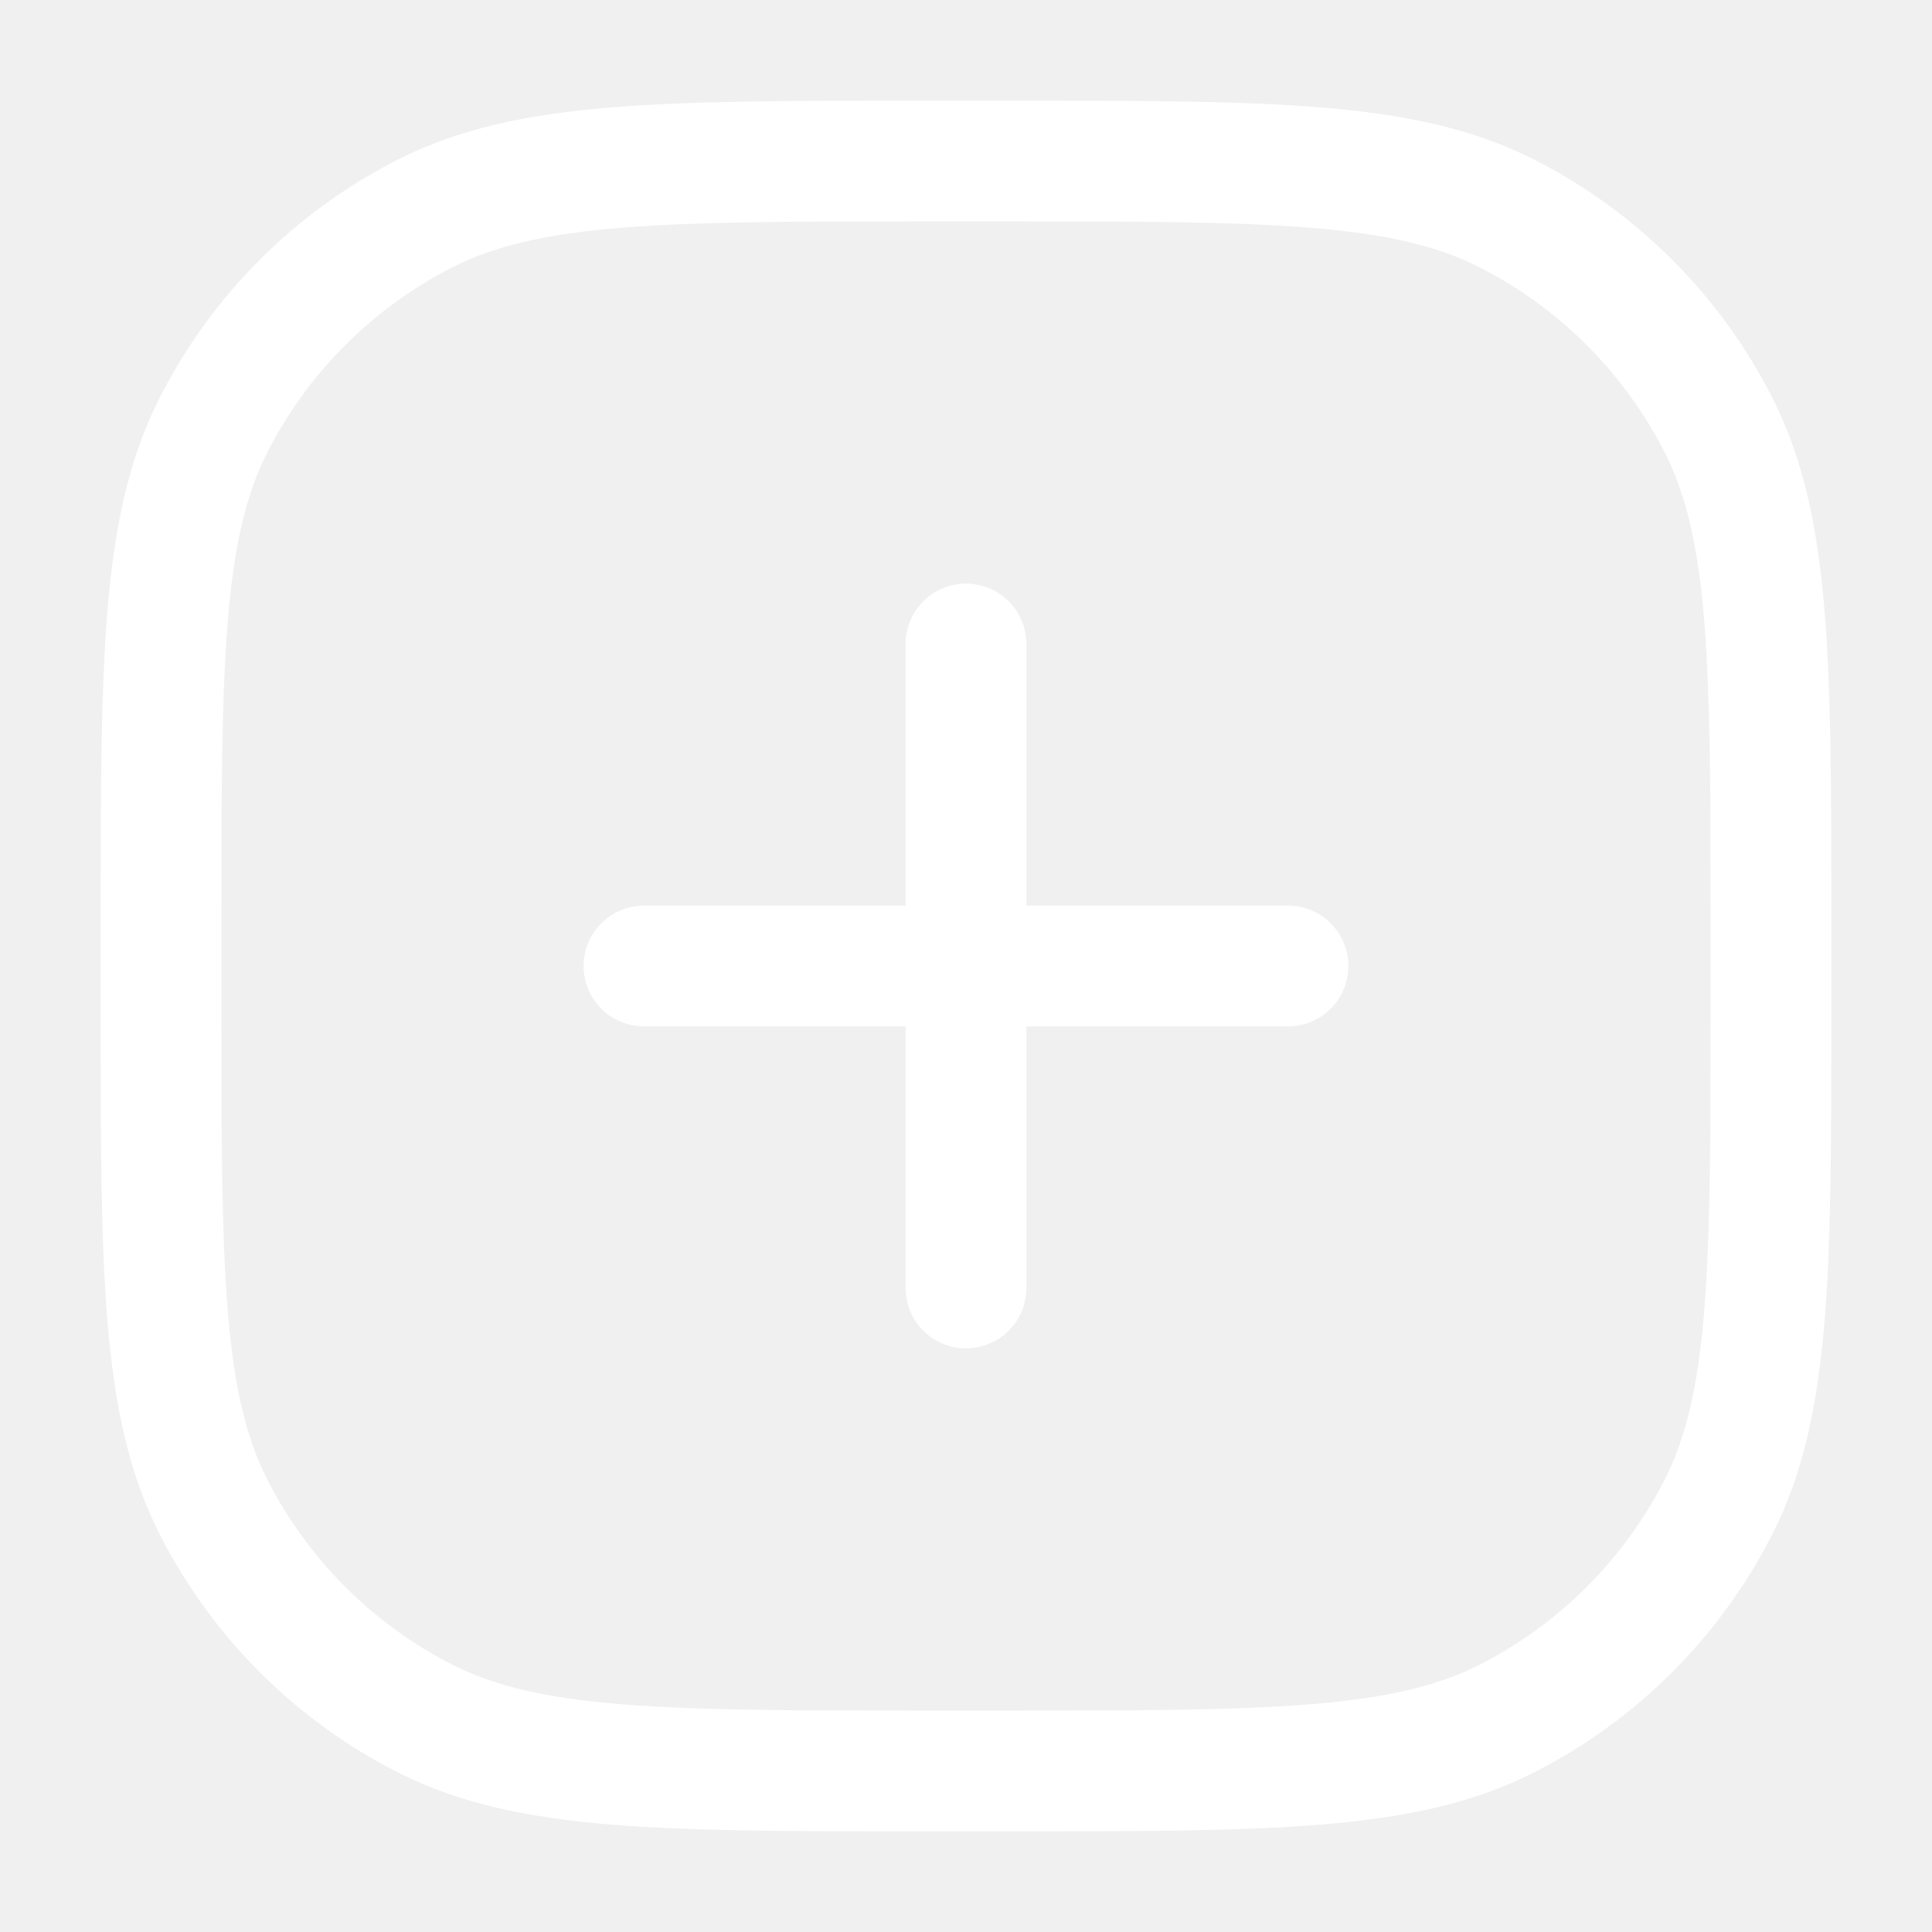
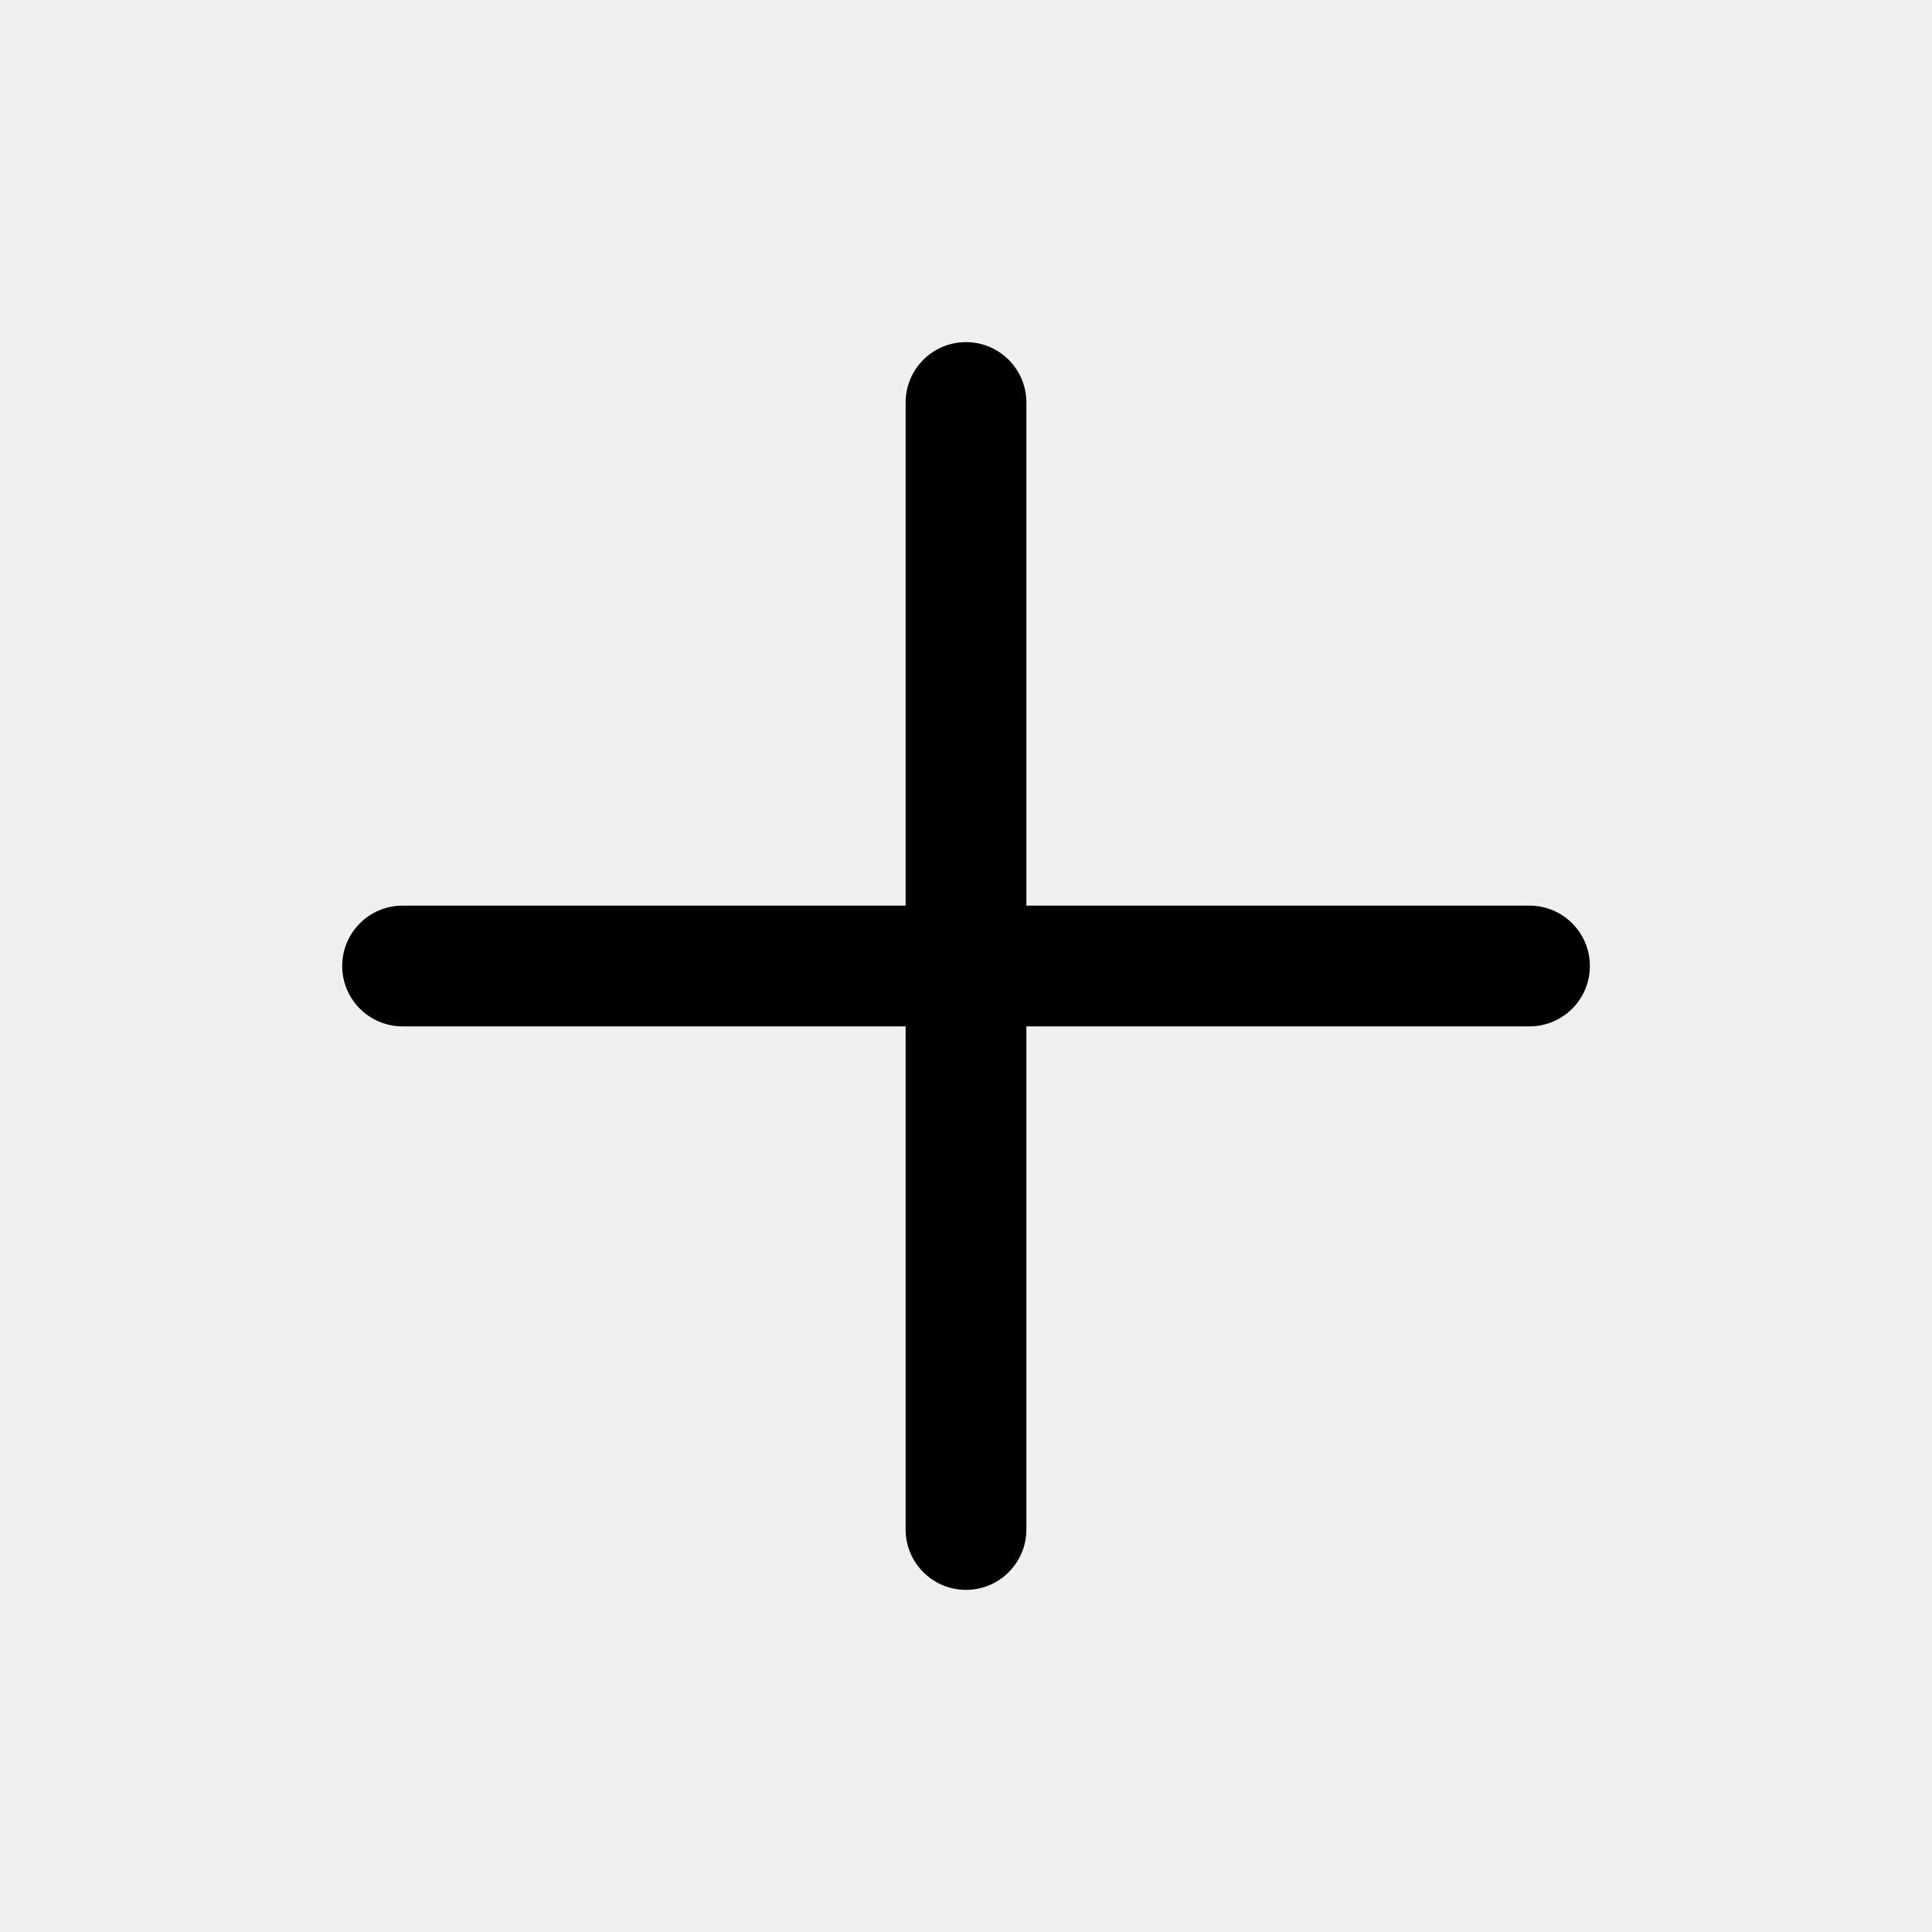
- <svg xmlns="http://www.w3.org/2000/svg" width="24" height="24" viewBox="0 0 24 24" fill="none">
-   <g id="plus-rec">
-     <path id="Vector (Stroke)" fill-rule="evenodd" clip-rule="evenodd" d="M11.566 1.25H12.434C14.085 1.25 15.371 1.25 16.402 1.334C17.449 1.42 18.299 1.596 19.064 1.986C20.334 2.633 21.367 3.665 22.014 4.936C22.404 5.701 22.58 6.551 22.666 7.598C22.75 8.629 22.75 9.915 22.75 11.566V12.434C22.75 14.085 22.75 15.371 22.666 16.402C22.58 17.449 22.404 18.299 22.014 19.064C21.367 20.334 20.334 21.367 19.064 22.014C18.299 22.404 17.449 22.58 16.402 22.666C15.371 22.75 14.085 22.75 12.434 22.75H11.566C9.915 22.75 8.629 22.75 7.598 22.666C6.551 22.58 5.701 22.404 4.936 22.014C3.665 21.367 2.633 20.334 1.986 19.064C1.596 18.299 1.42 17.449 1.334 16.402C1.25 15.371 1.25 14.085 1.25 12.434V11.566C1.25 9.915 1.25 8.629 1.334 7.598C1.42 6.551 1.596 5.701 1.986 4.936C2.633 3.665 3.665 2.633 4.936 1.986C5.701 1.596 6.551 1.42 7.598 1.334C8.629 1.25 9.915 1.25 11.566 1.25ZM7.72 2.829C6.766 2.907 6.135 3.058 5.617 3.322C4.629 3.826 3.826 4.629 3.322 5.617C3.058 6.135 2.907 6.766 2.829 7.72C2.751 8.683 2.75 9.907 2.75 11.6V12.4C2.75 14.092 2.751 15.317 2.829 16.28C2.907 17.234 3.058 17.865 3.322 18.383C3.826 19.371 4.629 20.174 5.617 20.678C6.135 20.942 6.766 21.093 7.72 21.171C8.683 21.249 9.907 21.25 11.6 21.25H12.4C14.092 21.25 15.317 21.249 16.28 21.171C17.234 21.093 17.865 20.942 18.383 20.678C19.371 20.174 20.174 19.371 20.678 18.383C20.942 17.865 21.093 17.234 21.171 16.28C21.249 15.317 21.25 14.092 21.25 12.4V11.6C21.25 9.907 21.249 8.683 21.171 7.72C21.093 6.766 20.942 6.135 20.678 5.617C20.174 4.629 19.371 3.826 18.383 3.322C17.865 3.058 17.234 2.907 16.28 2.829C15.317 2.751 14.092 2.75 12.4 2.75H11.6C9.907 2.75 8.683 2.751 7.72 2.829ZM12 7.25C12.414 7.25 12.75 7.586 12.75 8V11.25H16C16.414 11.25 16.75 11.586 16.75 12C16.75 12.414 16.414 12.75 16 12.75H12.75V16C12.75 16.414 12.414 16.75 12 16.75C11.586 16.75 11.25 16.414 11.25 16V12.75H8C7.586 12.75 7.25 12.414 7.25 12C7.25 11.586 7.586 11.25 8 11.25H11.25V8C11.25 7.586 11.586 7.25 12 7.25Z" fill="white" />
-   </g>
+ <svg xmlns="http://www.w3.org/2000/svg" viewBox="0 0 24 24">
+   <path fill-rule="evenodd" clip-rule="evenodd" d="M12 4.25a.75.75 0 0 1 .75.75v6.25H19a.75.75 0 1 1 0 1.5h-6.25V19a.75.75 0 0 1-1.5 0v-6.25H5.001a.75.75 0 1 1 0-1.5h6.249V5a.75.75 0 0 1 .75-.75" />
</svg>
